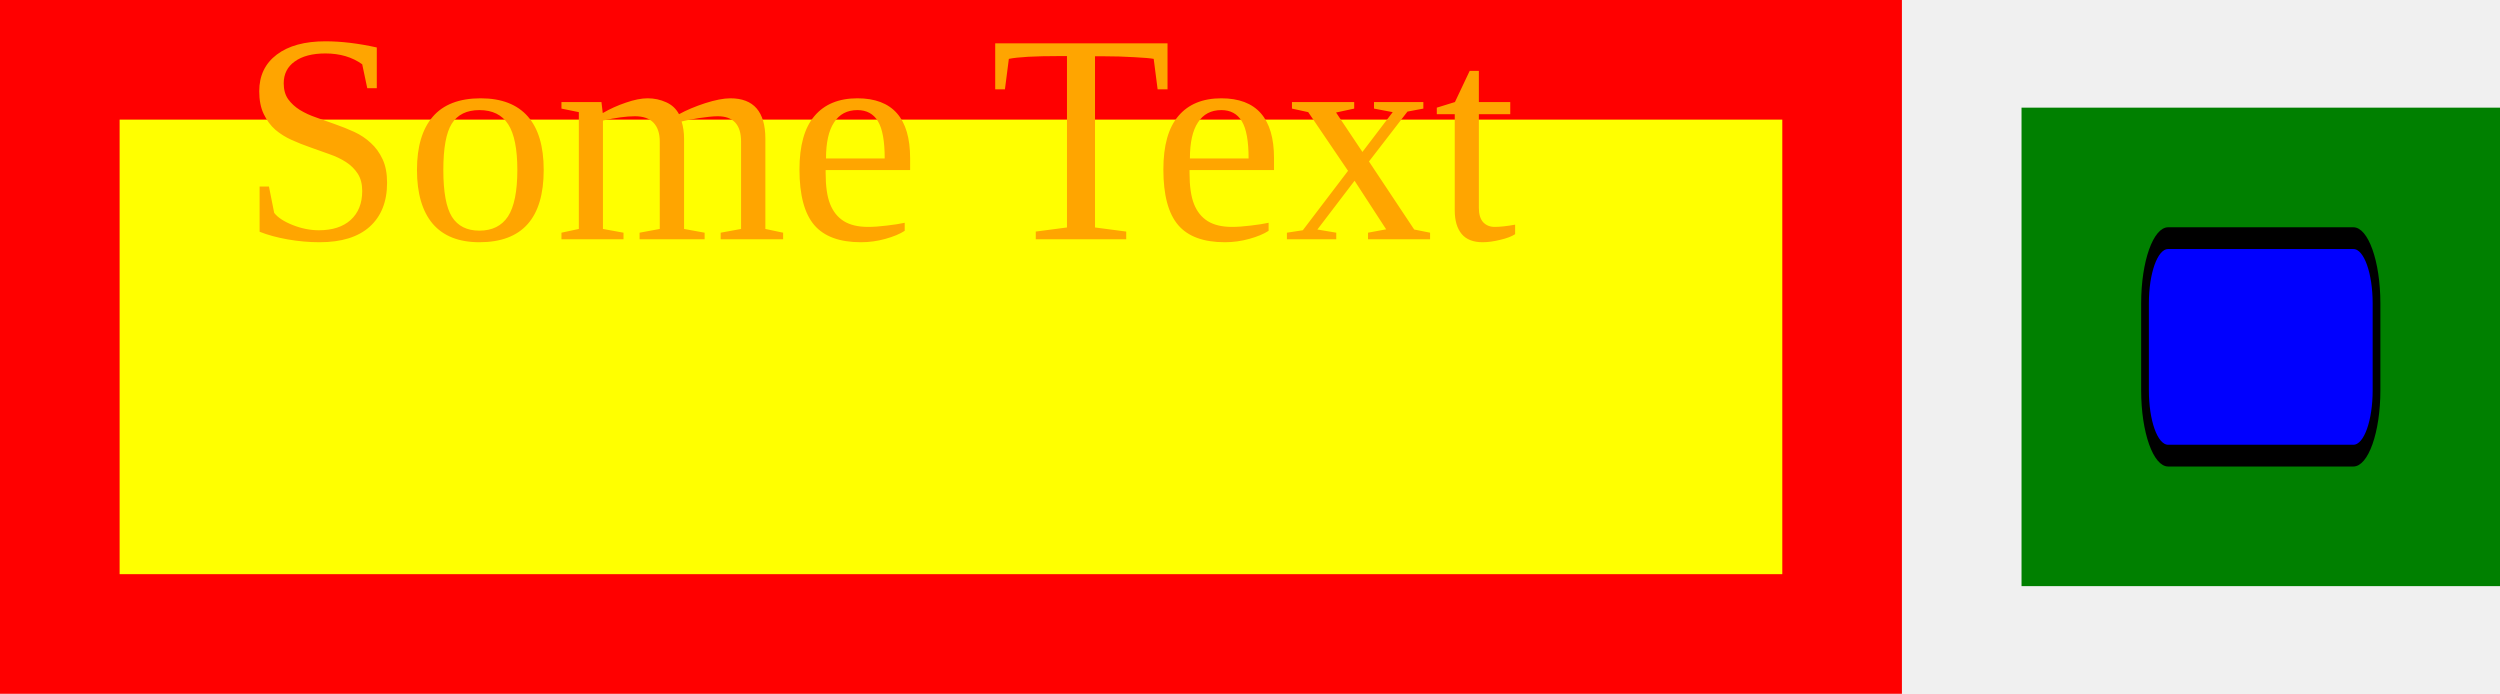
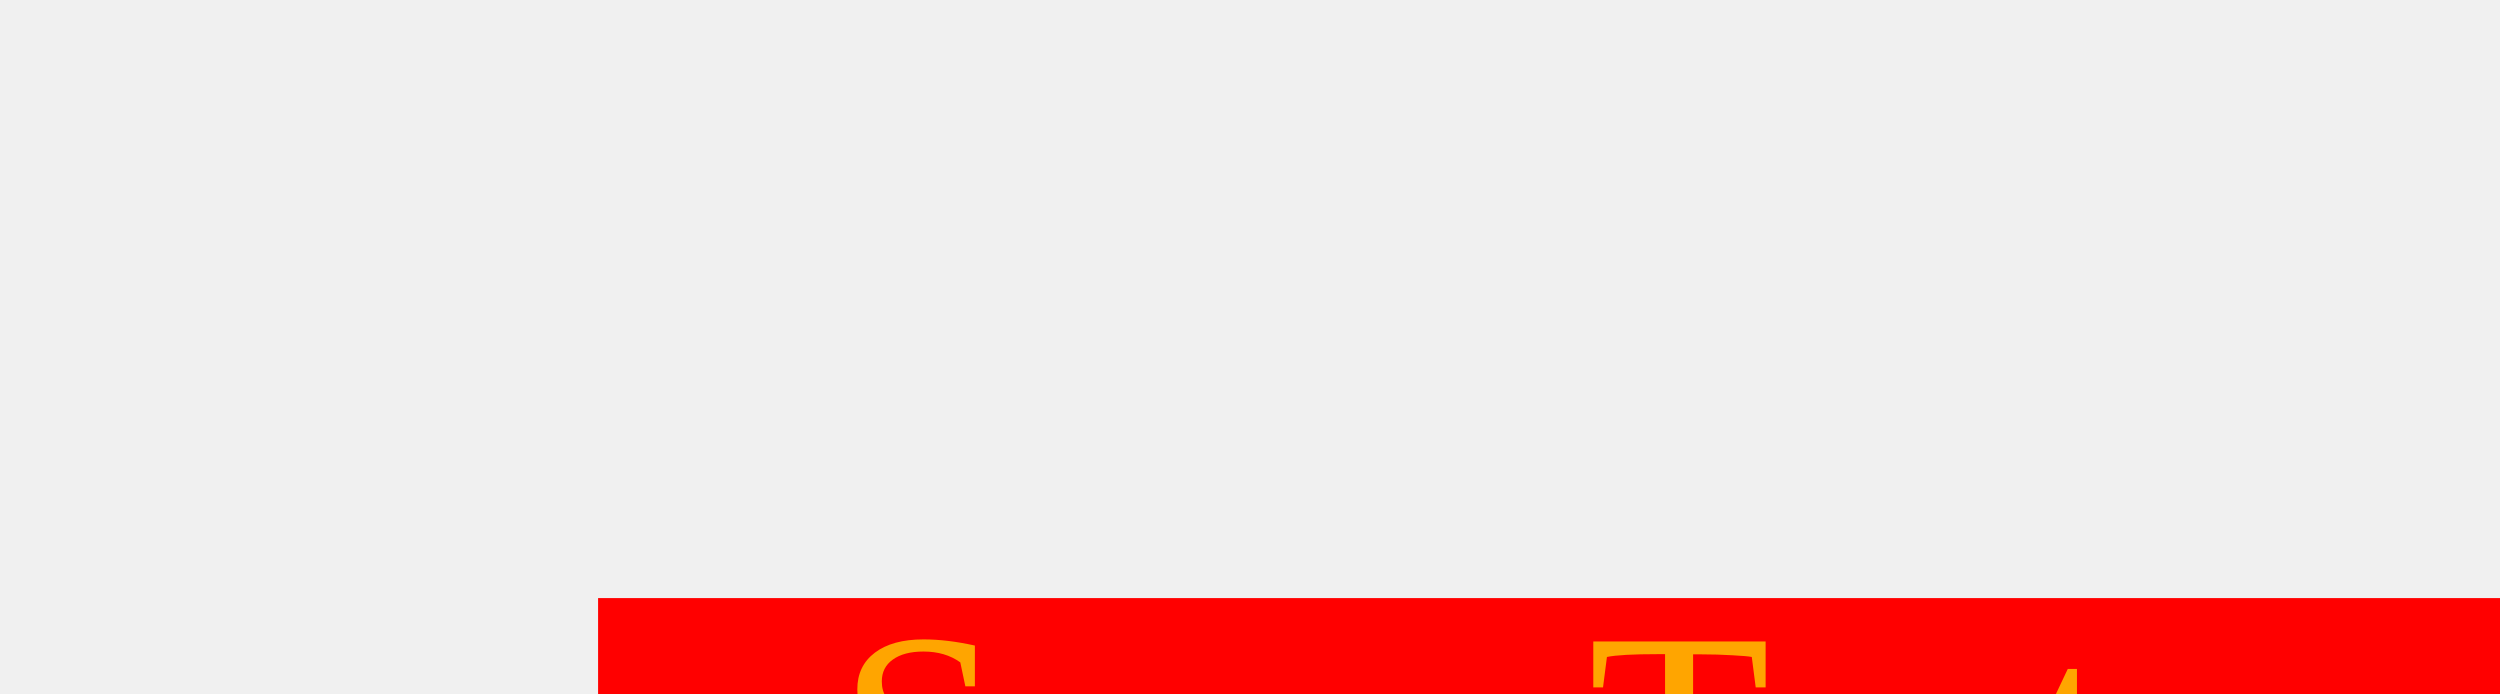
<svg xmlns="http://www.w3.org/2000/svg" contentScriptType="text/ecmascript" zoomAndPan="magnify" contentStyleType="text/css" preserveAspectRatio="xMidYMid meet" version="1.0">
-   <g id="one" style="kite9-type: diagram; padding: 50px; fill: white; stroke: grey; stroke-width: 3px; " class="diagram" transform="translate(0.0,0.0)">
-     <g id="container1" style="kite9-type: container; sizing: minimize; fill: red; kite9-padding: 10px; kite9-margin: 10px; " class="container" transform="translate(0.0,0.0)">
-       <g id="" style="kite9-usage: decal; kite9-type: svg; sizing: scaled; " class="somescaled" transform="scale(159.0,58.0)translate(-0.0,-0.0)">
-         <rect x="0" width="1" stroke-width="0" y="0" height="1" stroke="black" />
-       </g>
-       <g id="container2" style="kite9-type: container; sizing: minimize; fill: yellow; kite9-padding: 10px; kite9-margin: 10px; " class="container" transform="translate(10.0,10.0)">
-         <g id="" style="kite9-usage: decal; kite9-type: svg; sizing: scaled; " class="somescaled" transform="scale(139.0,38.0)translate(-0.0,-0.0)">
-           <rect x="0" width="1" stroke-width="0" y="0" height="1" stroke="black" />
-         </g>
-         <g id="someelement" style="kite9-type: svg; " class="someelement" transform="translate(10.0,10.0)">
-           <text style="font-size: 25px; stroke: none; fill: orange; alignment-baseline: hanging; ">Some Text</text>
+   <g kite9-elem="diagram" id="one">
+     <g style="fill: white; stroke: grey; stroke-width: 3px; ">
+       <g kite9-elem="container" id="container1" transform="translate(50.0,50.0)">
+         <g style="fill: red; ">
+           <g kite9-elem="somescaled" transform="scale(159.0,58.0)translate(-0.0,-0.0)">
+             <rect x="0" width="1" stroke-width="0" y="0" height="1" stroke="black" />
+           </g>
+           <g kite9-elem="container" id="container2" transform="translate(10.0,10.0)">
+             <g style="fill: yellow; ">
+               <g kite9-elem="somescaled" transform="scale(139.0,38.0)translate(-0.0,-0.0)">
+                 <rect x="0" width="1" stroke-width="0" y="0" height="1" stroke="black" />
+               </g>
+               <g kite9-elem="someelement" id="someelement" transform="translate(10.0,10.0)">
+                 <text style="font-size: 25px; stroke: none; fill: orange; alignment-baseline: hanging; ">Some Text</text>
+               </g>
+             </g>
+           </g>
        </g>
      </g>
-     </g>
-     <g id="container3" style="kite9-type: container; sizing: minimize; fill: green; kite9-padding: 10px; kite9-margin: 10px; " class="container" transform="translate(169.0,9.0)">
-       <g id="" style="kite9-usage: decal; kite9-type: svg; sizing: scaled; " class="somescaled" transform="scale(13.33333,13.33333)translate(-1.0,-1.0)">
-         <rect x="1" width="3" stroke-width="0" y="1" height="3" stroke="black" />
-       </g>
-       <g id="container4" style="kite9-type: container; sizing: minimize; fill: blue; kite9-padding: 10px; kite9-margin: 10px; " class="container" transform="translate(10.0,10.0)">
-         <g id="" style="kite9-usage: decal; kite9-type: svg; sizing: scaled; " class="somescaled" transform="scale(0.6451613,1.818182)translate(0.5,-29.5)">
-           <rect x="0" y="30" width="30" rx="3" ry="3" height="10" stroke="black" stroke-width="1" />
+       <g kite9-elem="container" id="container3" transform="translate(219.0,59.0)">
+         <g style="fill: green; ">
+           <g kite9-elem="somescaled" transform="scale(13.33333,13.33333)translate(-1.0,-1.0)">
+             <rect x="1" width="3" stroke-width="0" y="1" height="3" stroke="black" />
+           </g>
+           <g kite9-elem="container" id="container4" transform="translate(10.0,10.0)">
+             <g style="fill: blue; ">
+               <g kite9-elem="somescaled" transform="scale(0.6451613,1.818182)translate(0.5,-29.5)">
+                 <rect x="0" y="30" width="30" rx="3" ry="3" height="10" stroke="black" stroke-width="1" />
+               </g>
+             </g>
+           </g>
        </g>
      </g>
    </g>
  </g>
</svg>
